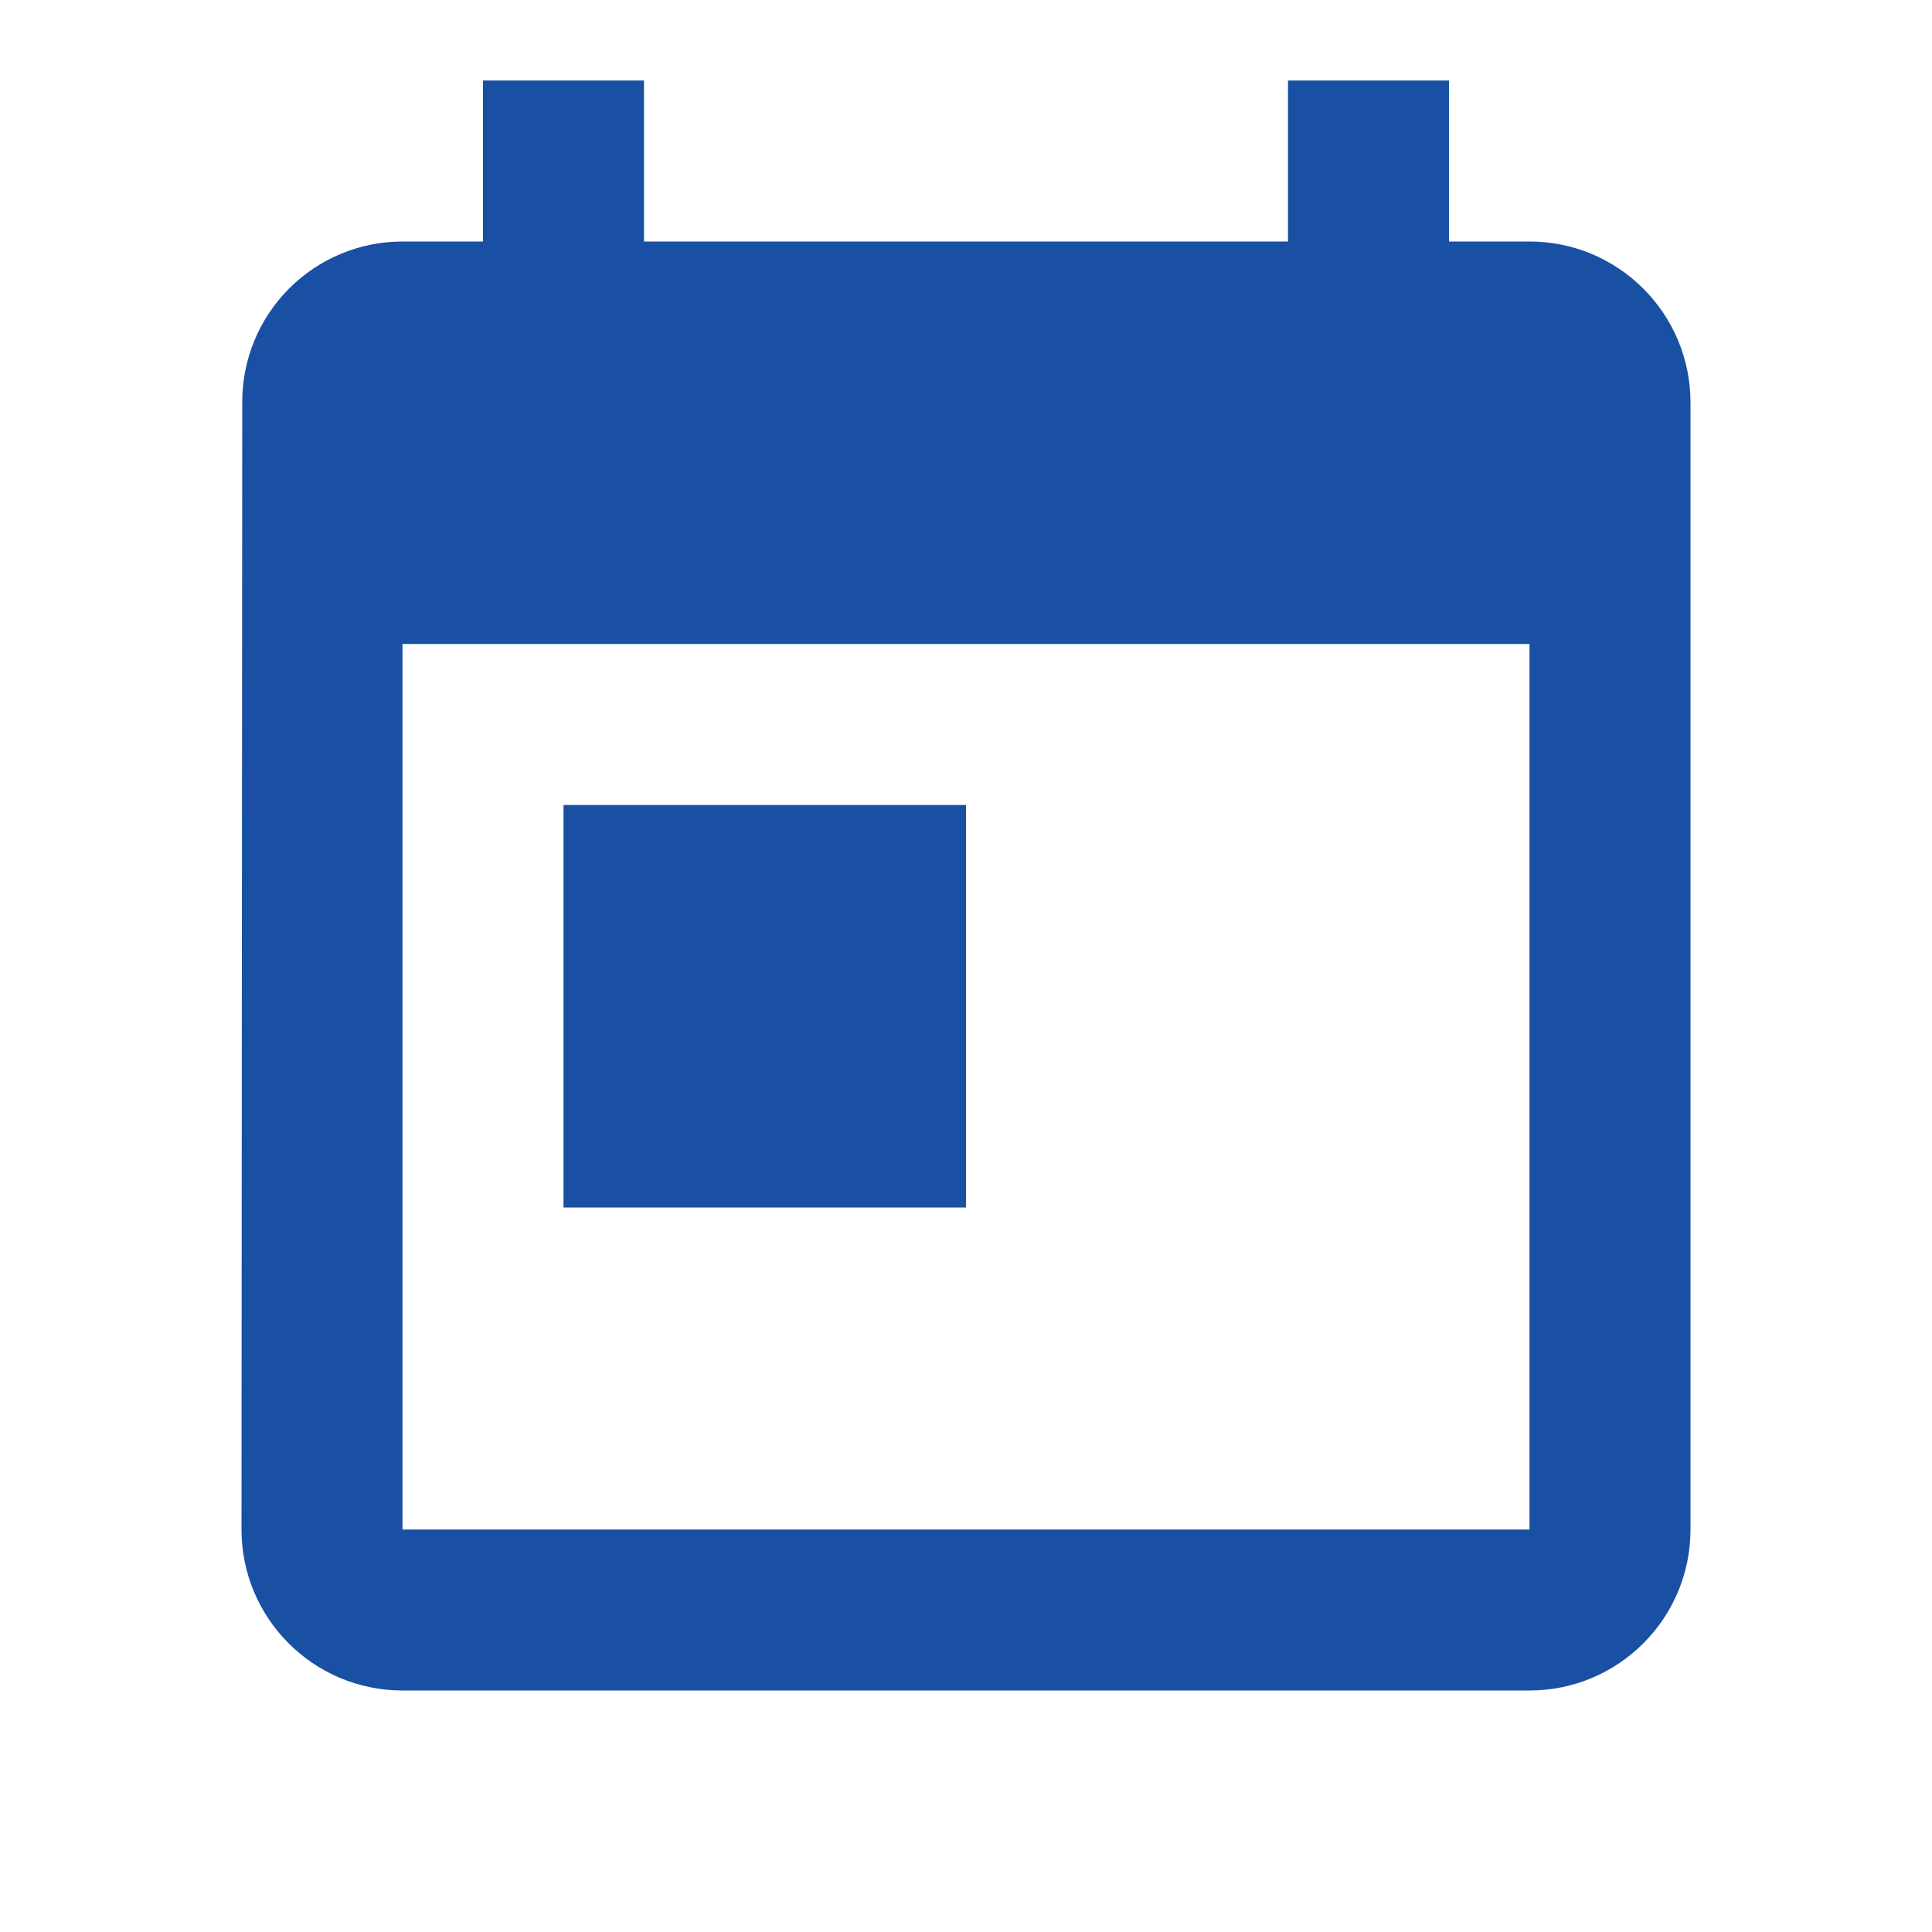
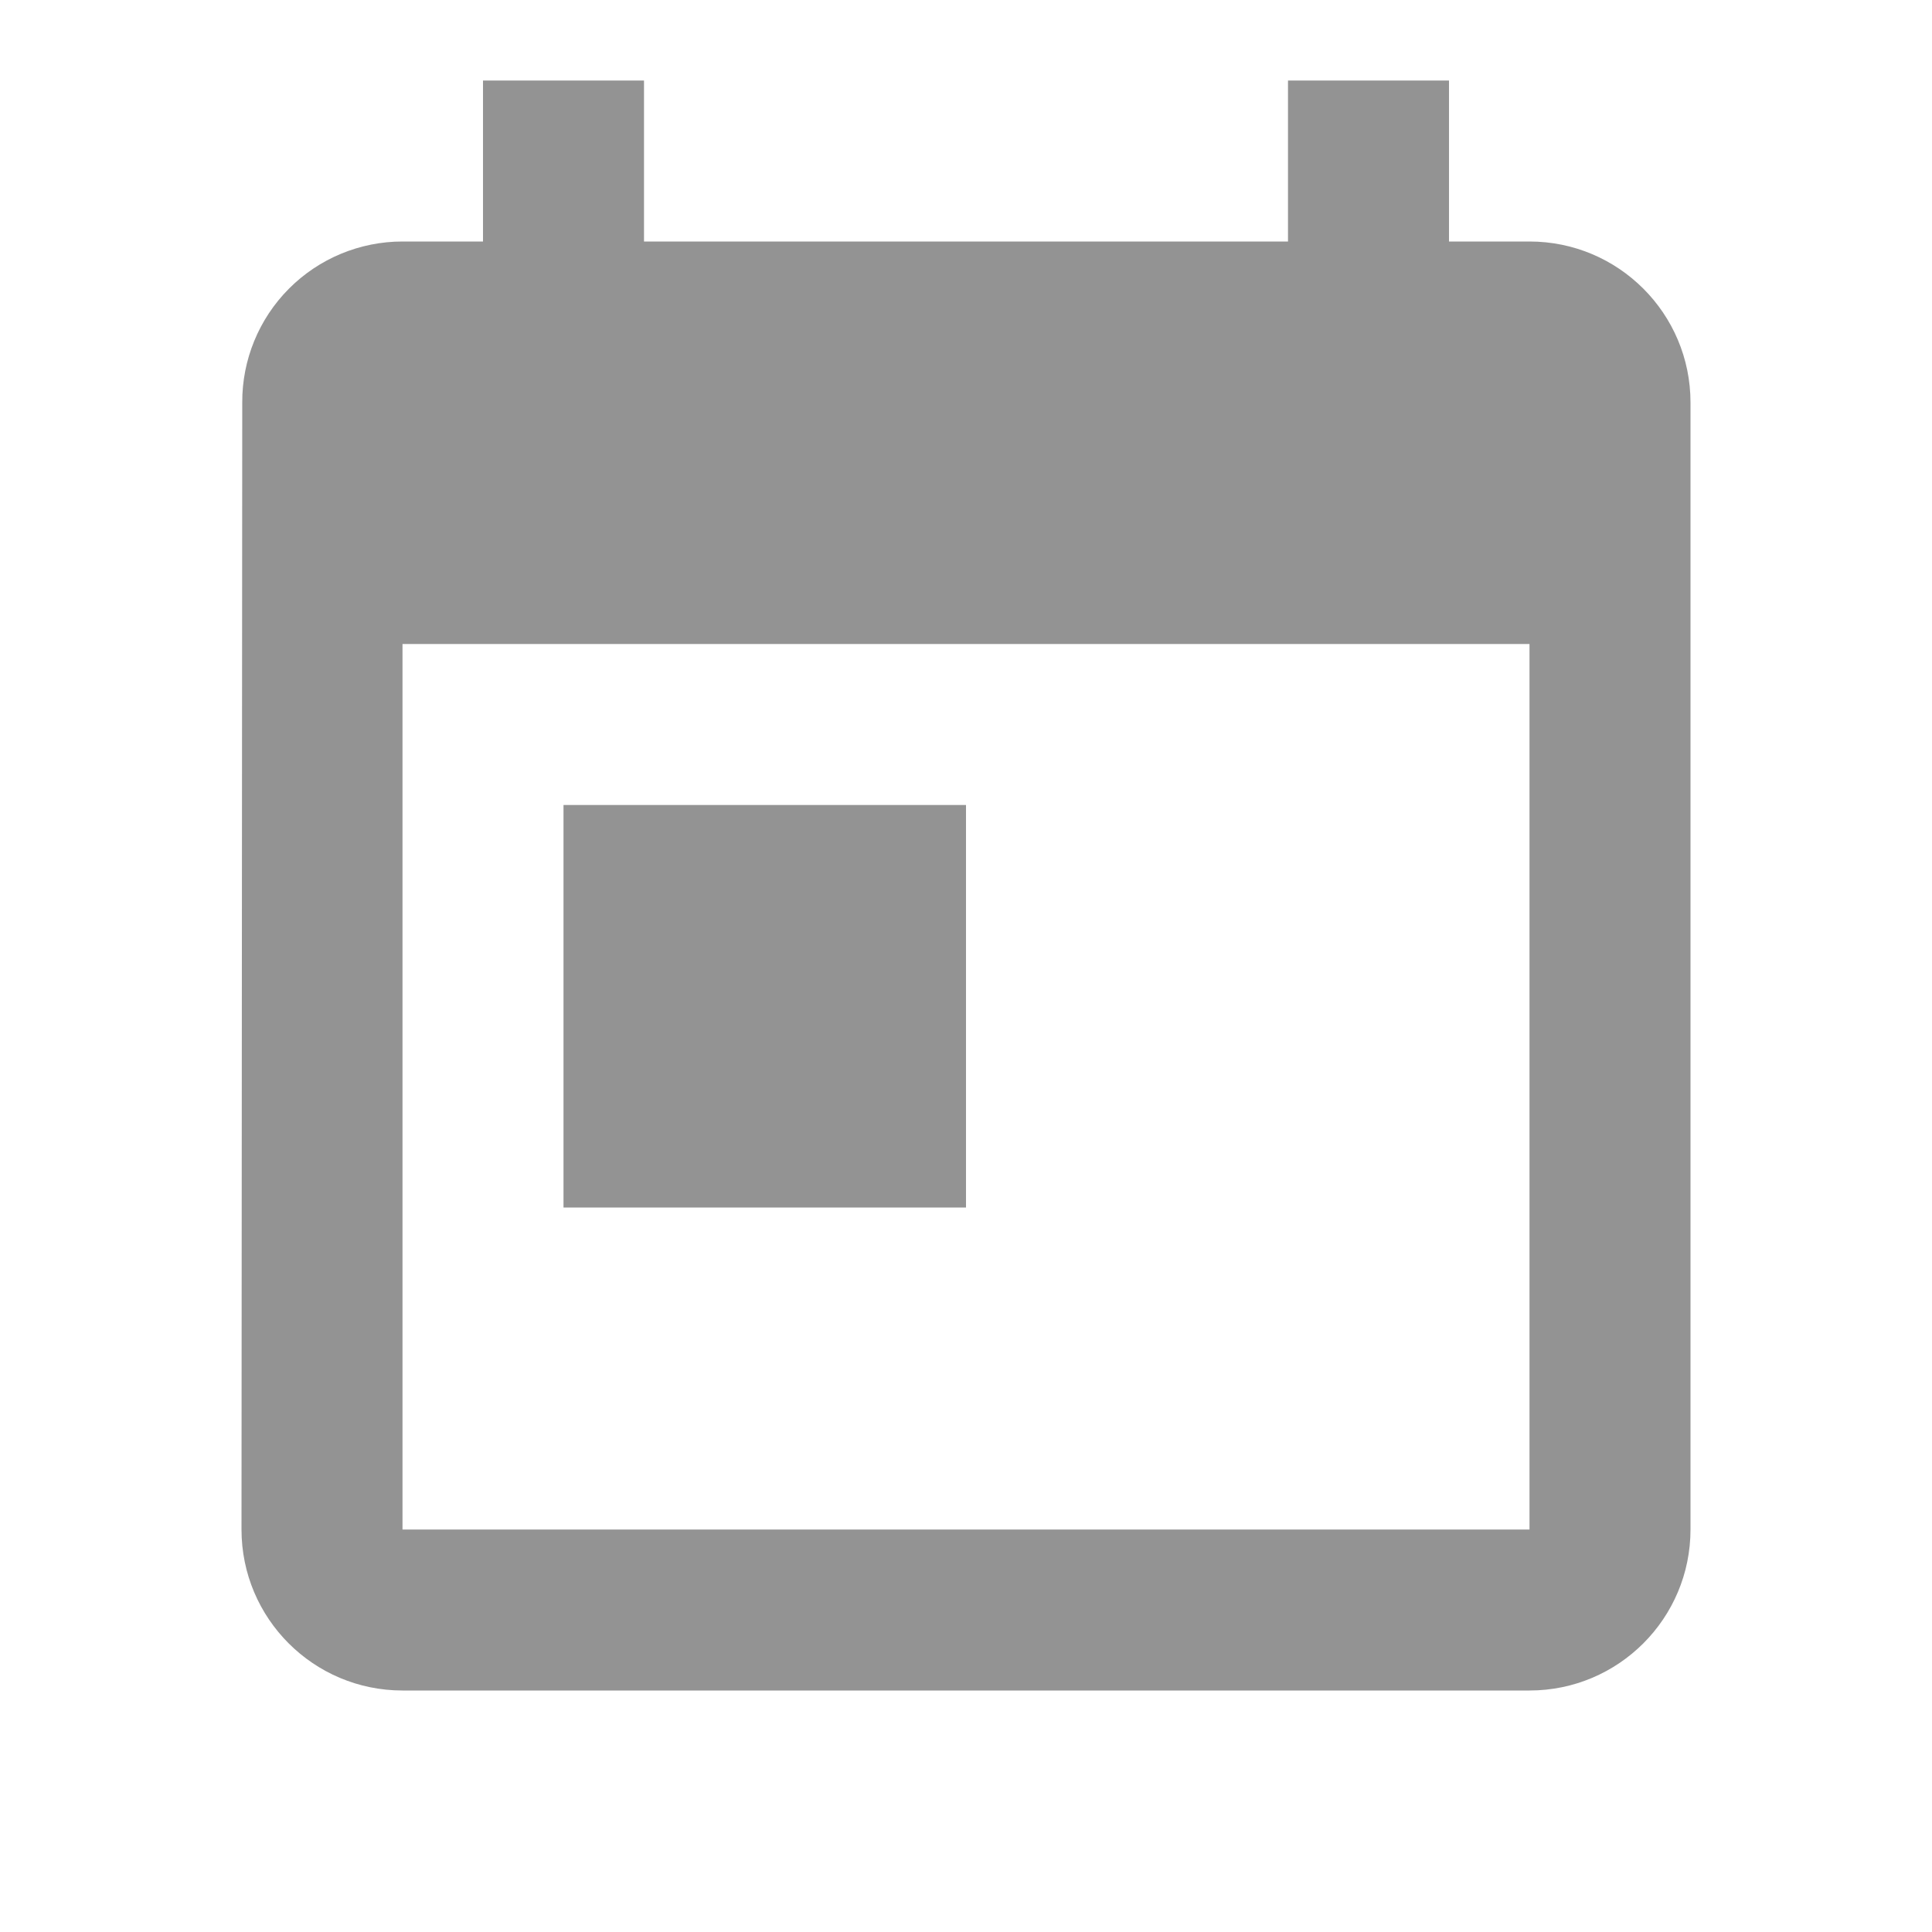
<svg xmlns="http://www.w3.org/2000/svg" id="today-24px_1_" data-name="today-24px (1)" width="18" height="18" viewBox="0 0 18 18">
  <path id="Path_1975" data-name="Path 1975" d="M0,0H18V18H0Z" fill="none" />
-   <path id="Path_1976" data-name="Path 1976" d="M15,2.5h-.75V1h-1.5V2.5h-6V1H5.25V2.5H4.5A1.493,1.493,0,0,0,3.007,4L3,14.5A1.5,1.5,0,0,0,4.5,16H15a1.5,1.5,0,0,0,1.5-1.5V4A1.5,1.5,0,0,0,15,2.5Zm0,12H4.5V6.25H15ZM6,7.75H9.75V11.5H6Z" transform="translate(-0.75 -0.25)" fill="#1A50A3" />
+   <path id="Path_1976" data-name="Path 1976" d="M15,2.5h-.75V1h-1.5V2.5h-6V1H5.25V2.5H4.5A1.493,1.493,0,0,0,3.007,4L3,14.5A1.5,1.5,0,0,0,4.5,16H15a1.5,1.5,0,0,0,1.5-1.5V4A1.5,1.5,0,0,0,15,2.5Zm0,12H4.5V6.25H15ZM6,7.75H9.75V11.5H6Z" transform="translate(-0.75 -0.25)" fill="#939393" />
</svg>
